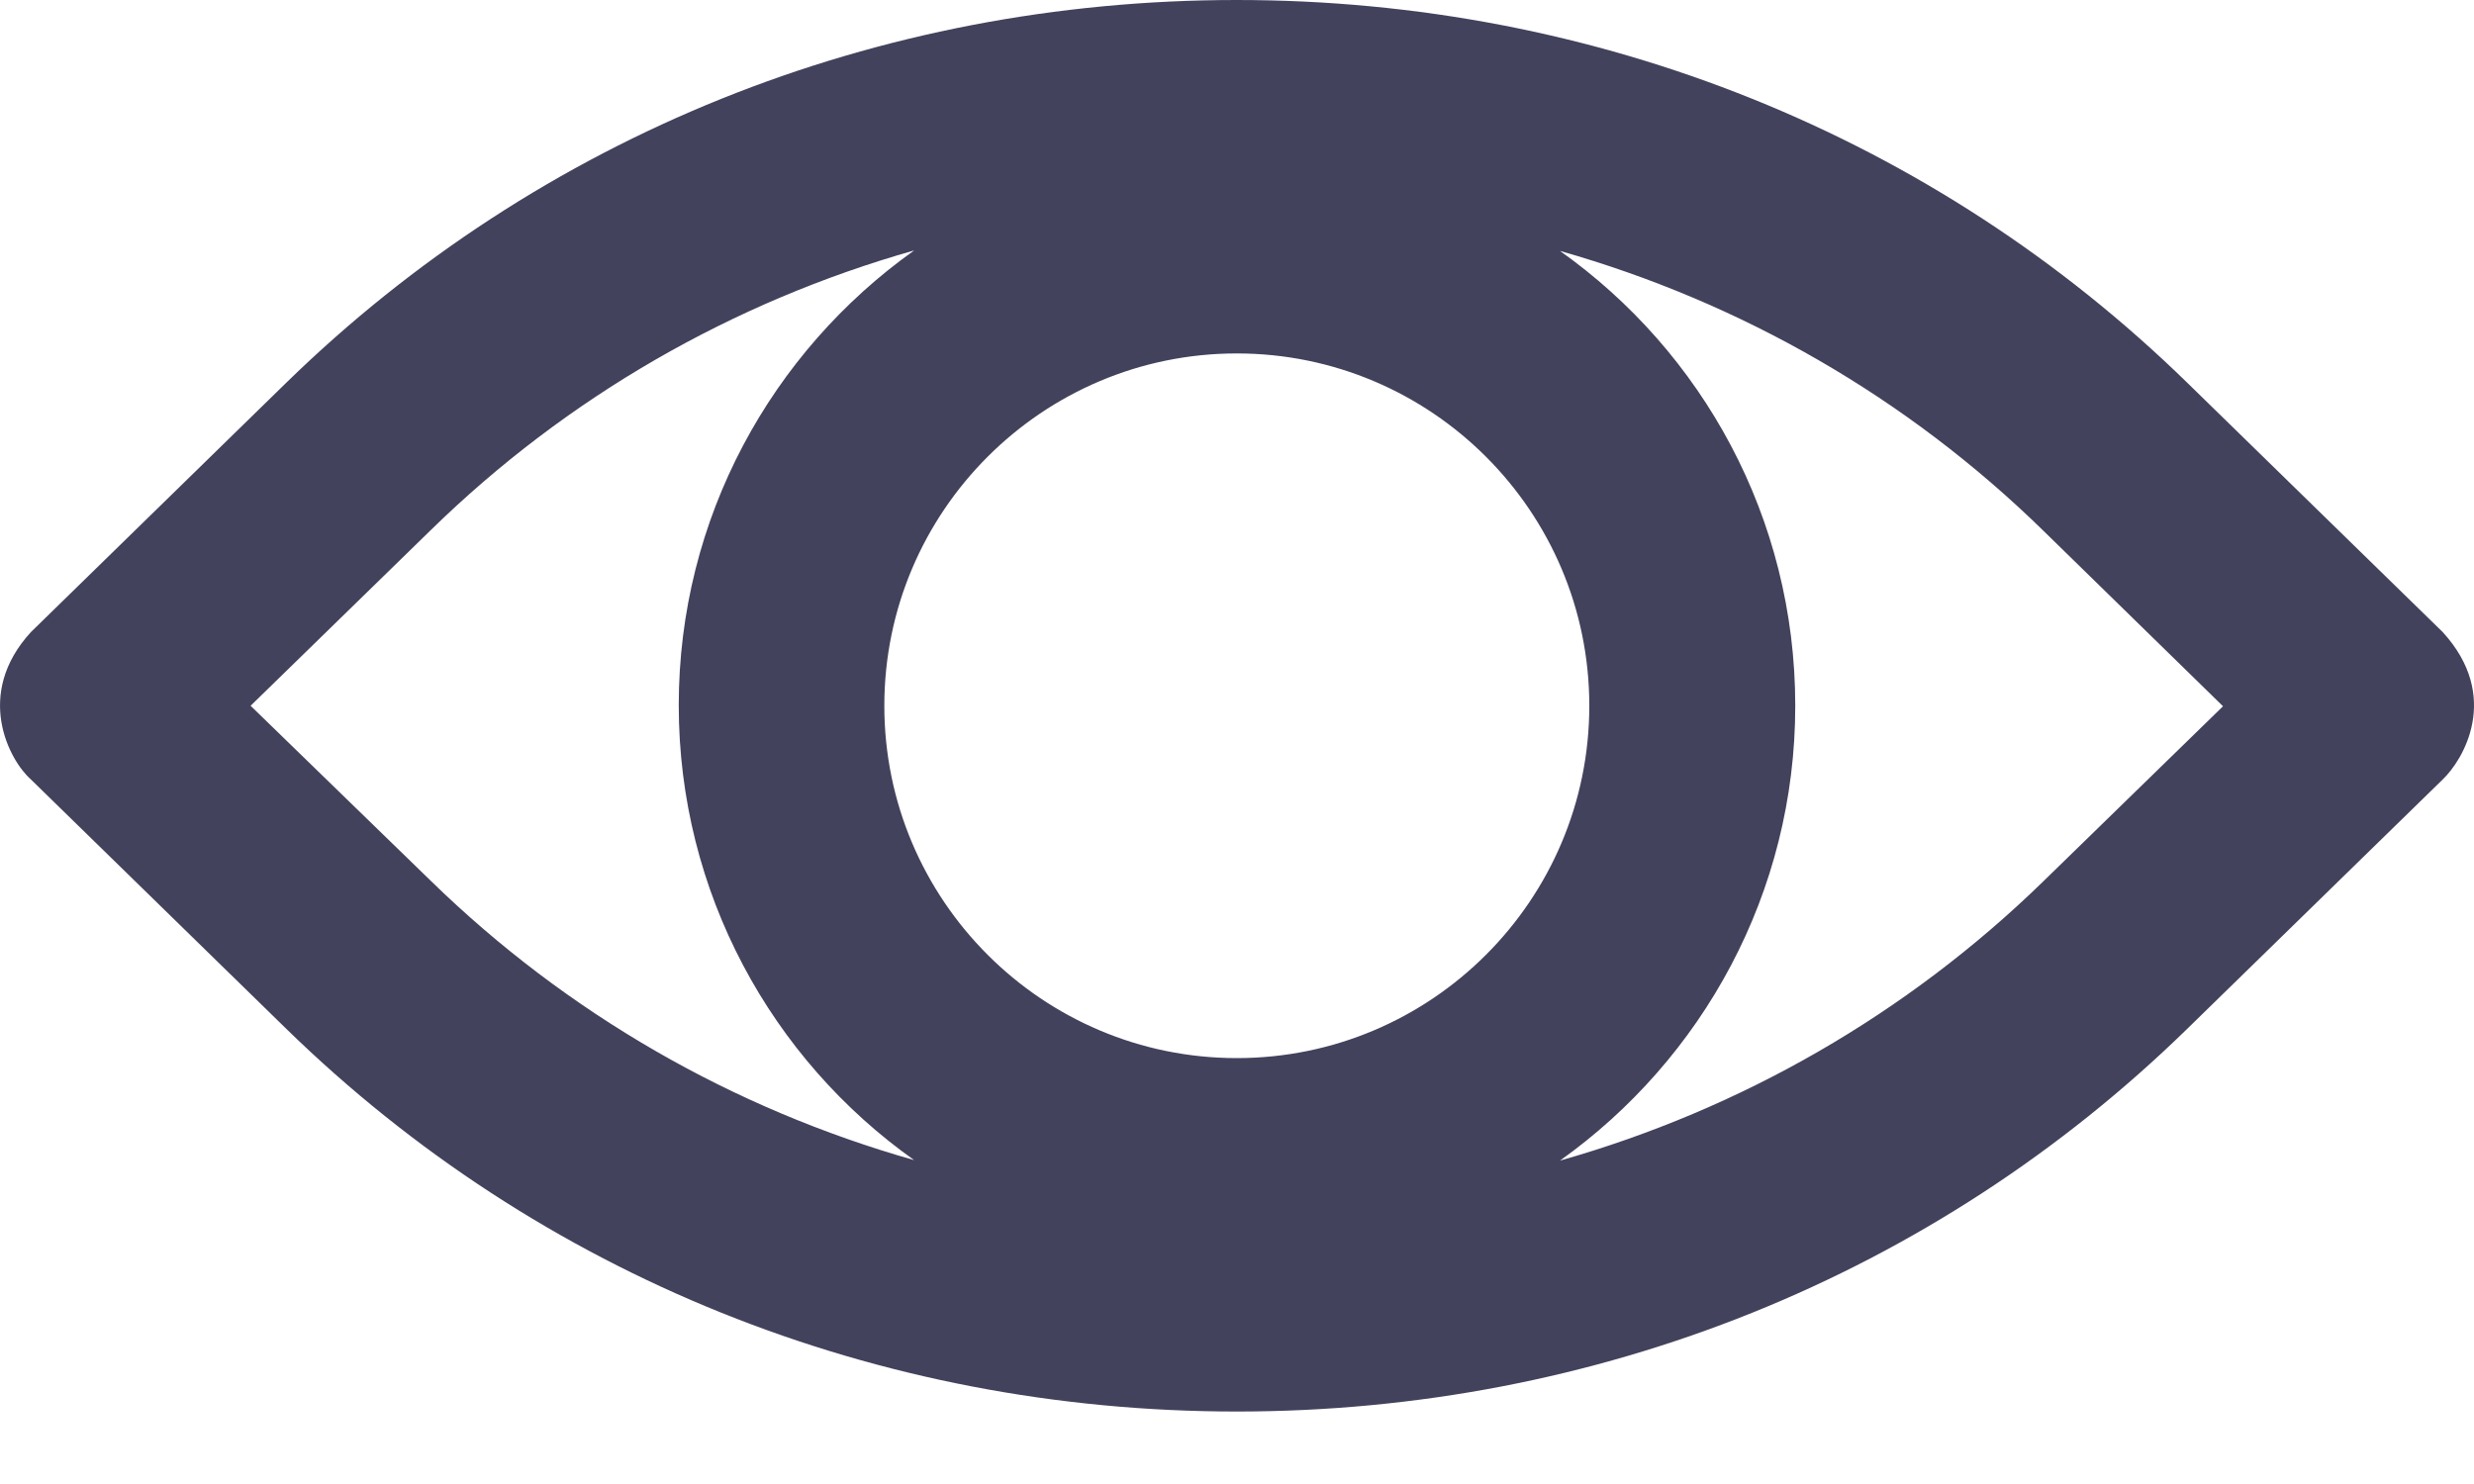
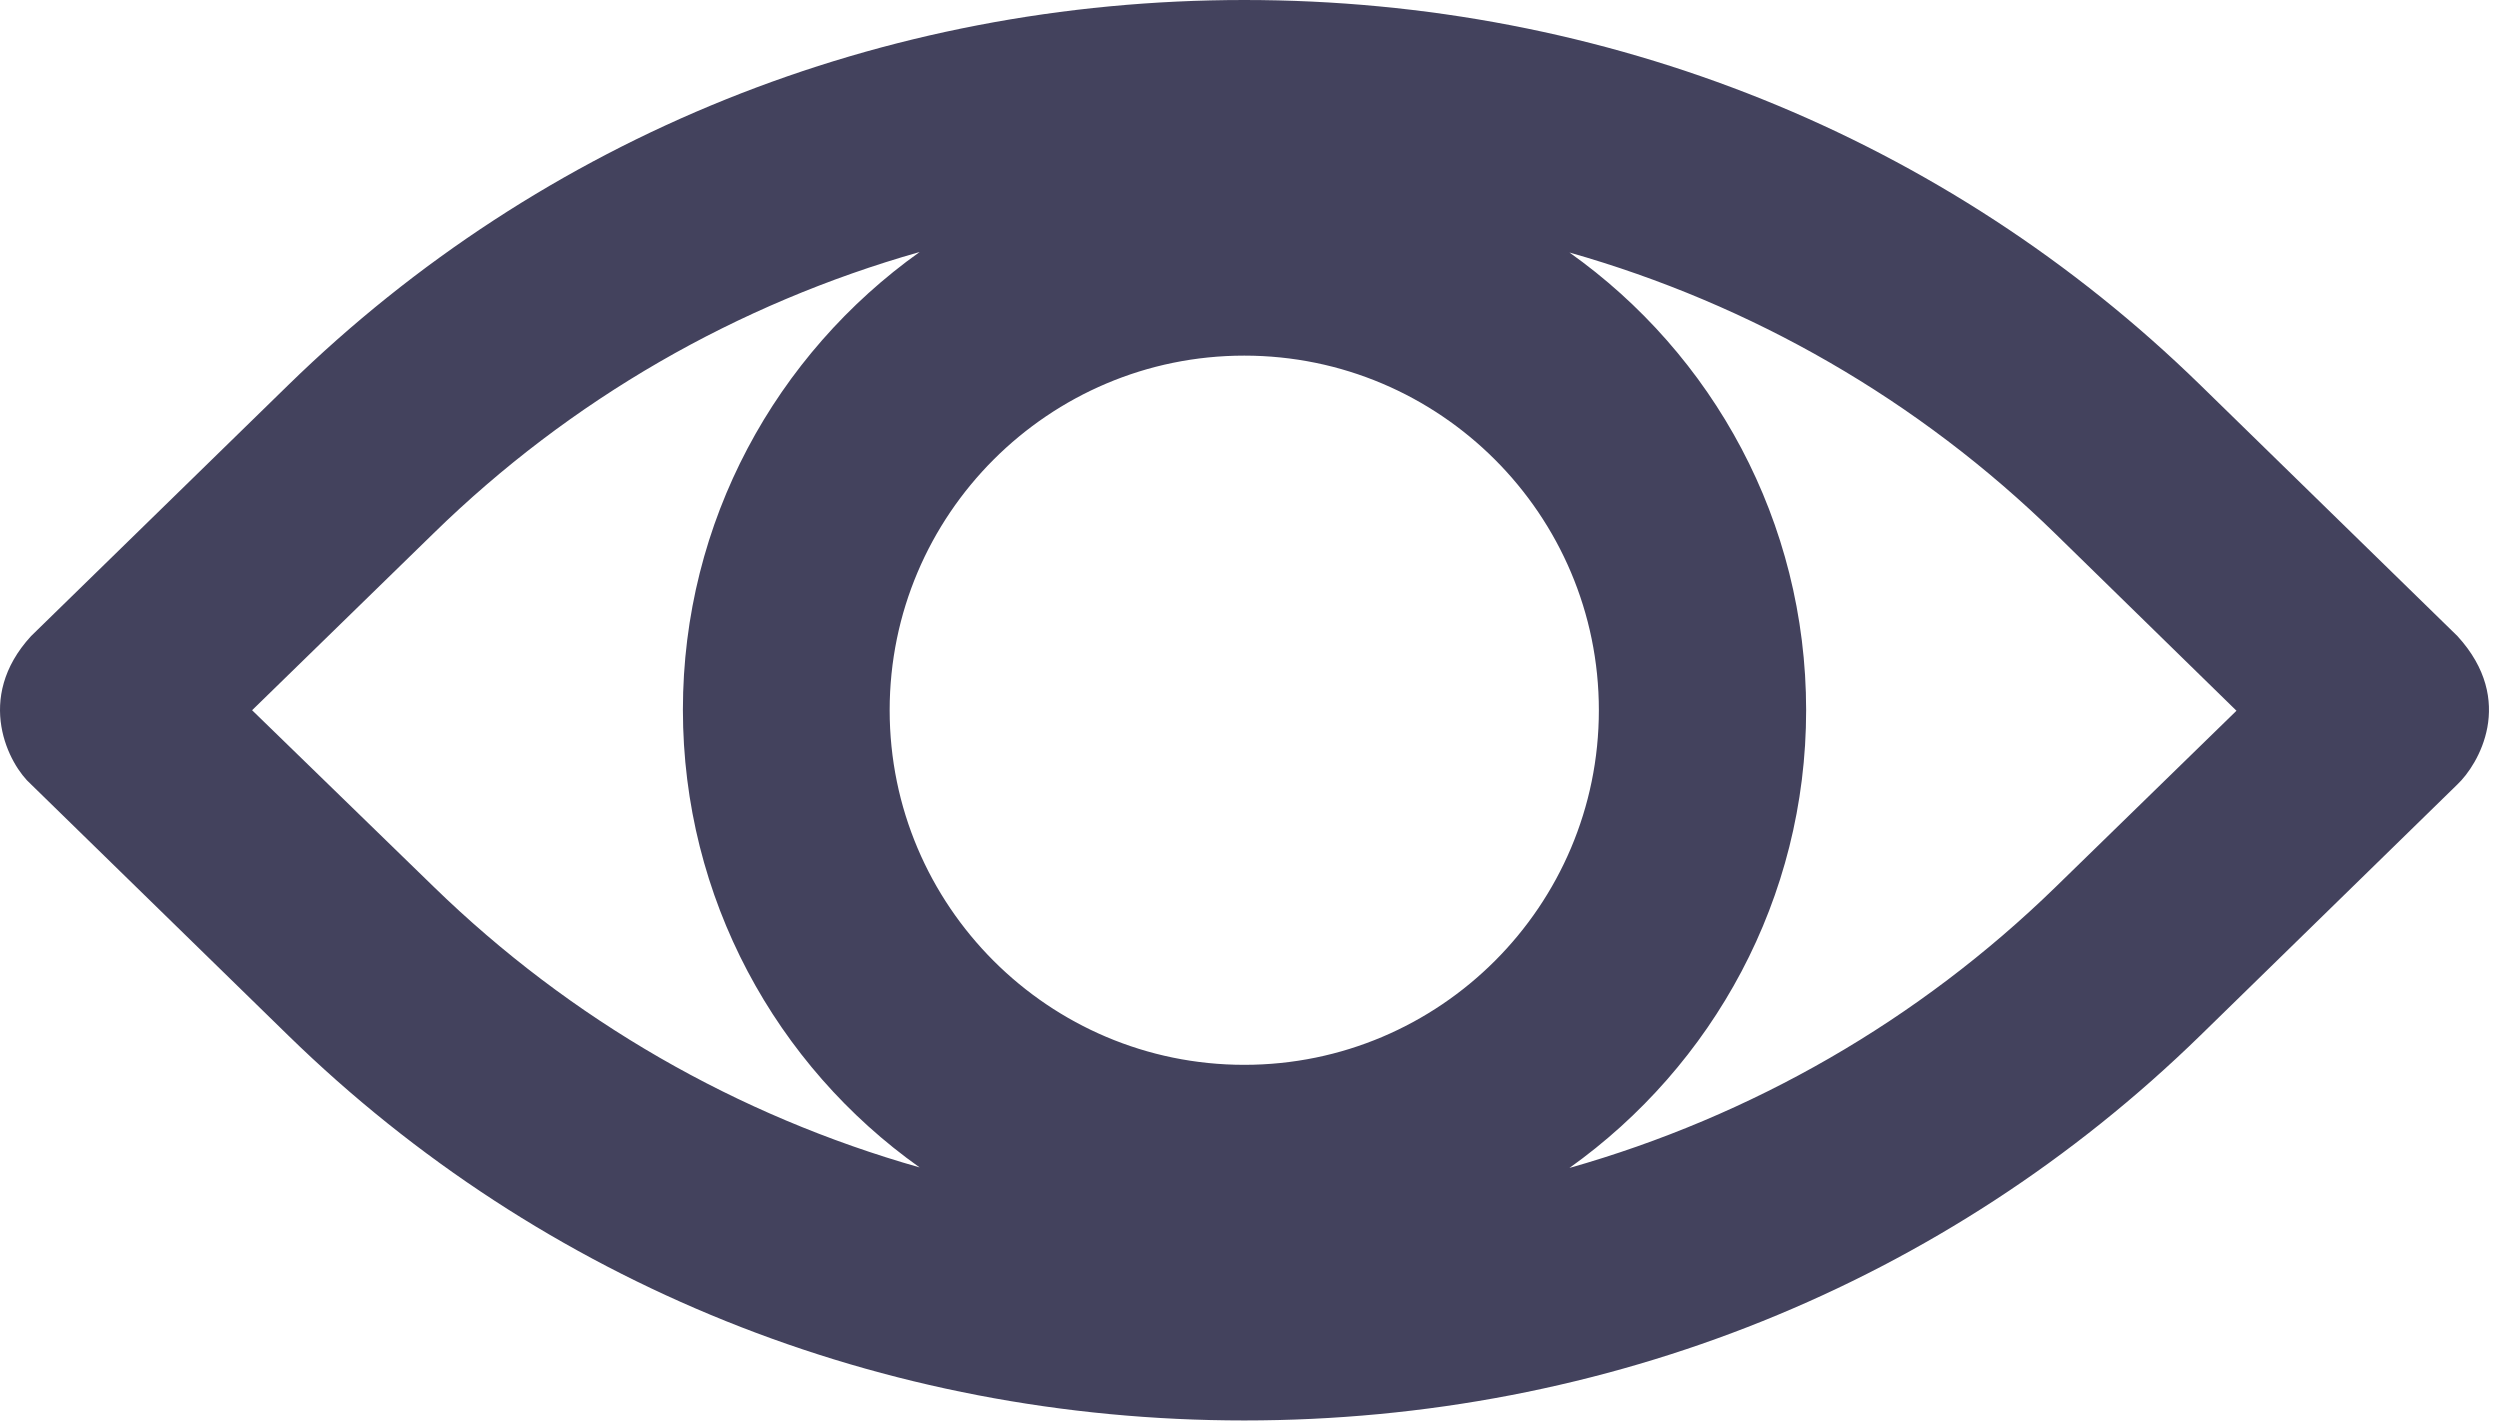
- <svg xmlns="http://www.w3.org/2000/svg" width="20" height="12" viewBox="0 0 20 12" fill="none">
-   <path d="M19.747 5.111L17.681 3.094C15.636 1.098 12.909 0 9.998 0C7.088 0 4.361 1.098 2.315 3.094L0.25 5.111C-0.211 5.613 0.074 6.148 0.25 6.303L2.315 8.32C4.361 10.316 7.088 11.414 9.998 11.414C12.909 11.414 15.636 10.316 17.681 8.32L19.747 6.303C19.91 6.148 20.224 5.633 19.747 5.111ZM9.998 8.556C8.427 8.556 7.149 7.279 7.149 5.707C7.149 4.135 8.427 2.858 9.998 2.858C11.57 2.858 12.848 4.135 12.848 5.707C12.848 7.279 11.57 8.556 9.998 8.556ZM2.026 5.707L3.483 4.286C4.585 3.209 5.924 2.441 7.39 2.025C6.238 2.845 5.487 4.188 5.487 5.703C5.487 7.217 6.238 8.565 7.39 9.381C5.924 8.965 4.585 8.197 3.483 7.123L2.026 5.707ZM16.517 7.128C15.415 8.201 14.076 8.969 12.611 9.385C13.762 8.565 14.513 7.221 14.513 5.707C14.513 4.188 13.762 2.845 12.611 2.029C14.076 2.445 15.415 3.213 16.517 4.29L17.971 5.711L16.517 7.128Z" fill="#43425D" />
+ <svg xmlns="http://www.w3.org/2000/svg" width="44" height="25" viewBox="0 0 44 25" fill="none">
+   <path d="M43.251 11.195L38.727 6.778C34.247 2.405 28.274 0 21.899 0C15.524 0 9.551 2.405 5.072 6.778L0.547 11.195C-0.463 12.294 0.163 13.466 0.547 13.805L5.072 18.223C9.551 22.595 15.524 25 21.899 25C28.274 25 34.247 22.595 38.727 18.223L43.251 13.805C43.609 13.466 44.297 12.339 43.251 11.195ZM21.899 18.741C18.457 18.741 15.658 15.942 15.658 12.5C15.658 9.058 18.457 6.259 21.899 6.259C25.342 6.259 28.14 9.058 28.14 12.5C28.14 15.942 25.342 18.741 21.899 18.741ZM4.437 12.5L7.629 9.388C10.043 7.028 12.976 5.347 16.186 4.435C13.664 6.232 12.019 9.174 12.019 12.491C12.019 15.808 13.664 18.759 16.186 20.547C12.976 19.635 10.043 17.954 7.629 15.603L4.437 12.5ZM36.178 15.612C33.764 17.963 30.832 19.644 27.622 20.556C30.143 18.759 31.788 15.817 31.788 12.5C31.788 9.174 30.143 6.232 27.622 4.444C30.832 5.356 33.764 7.037 36.178 9.397L39.362 12.509L36.178 15.612Z" fill="#43425D" />
</svg>
